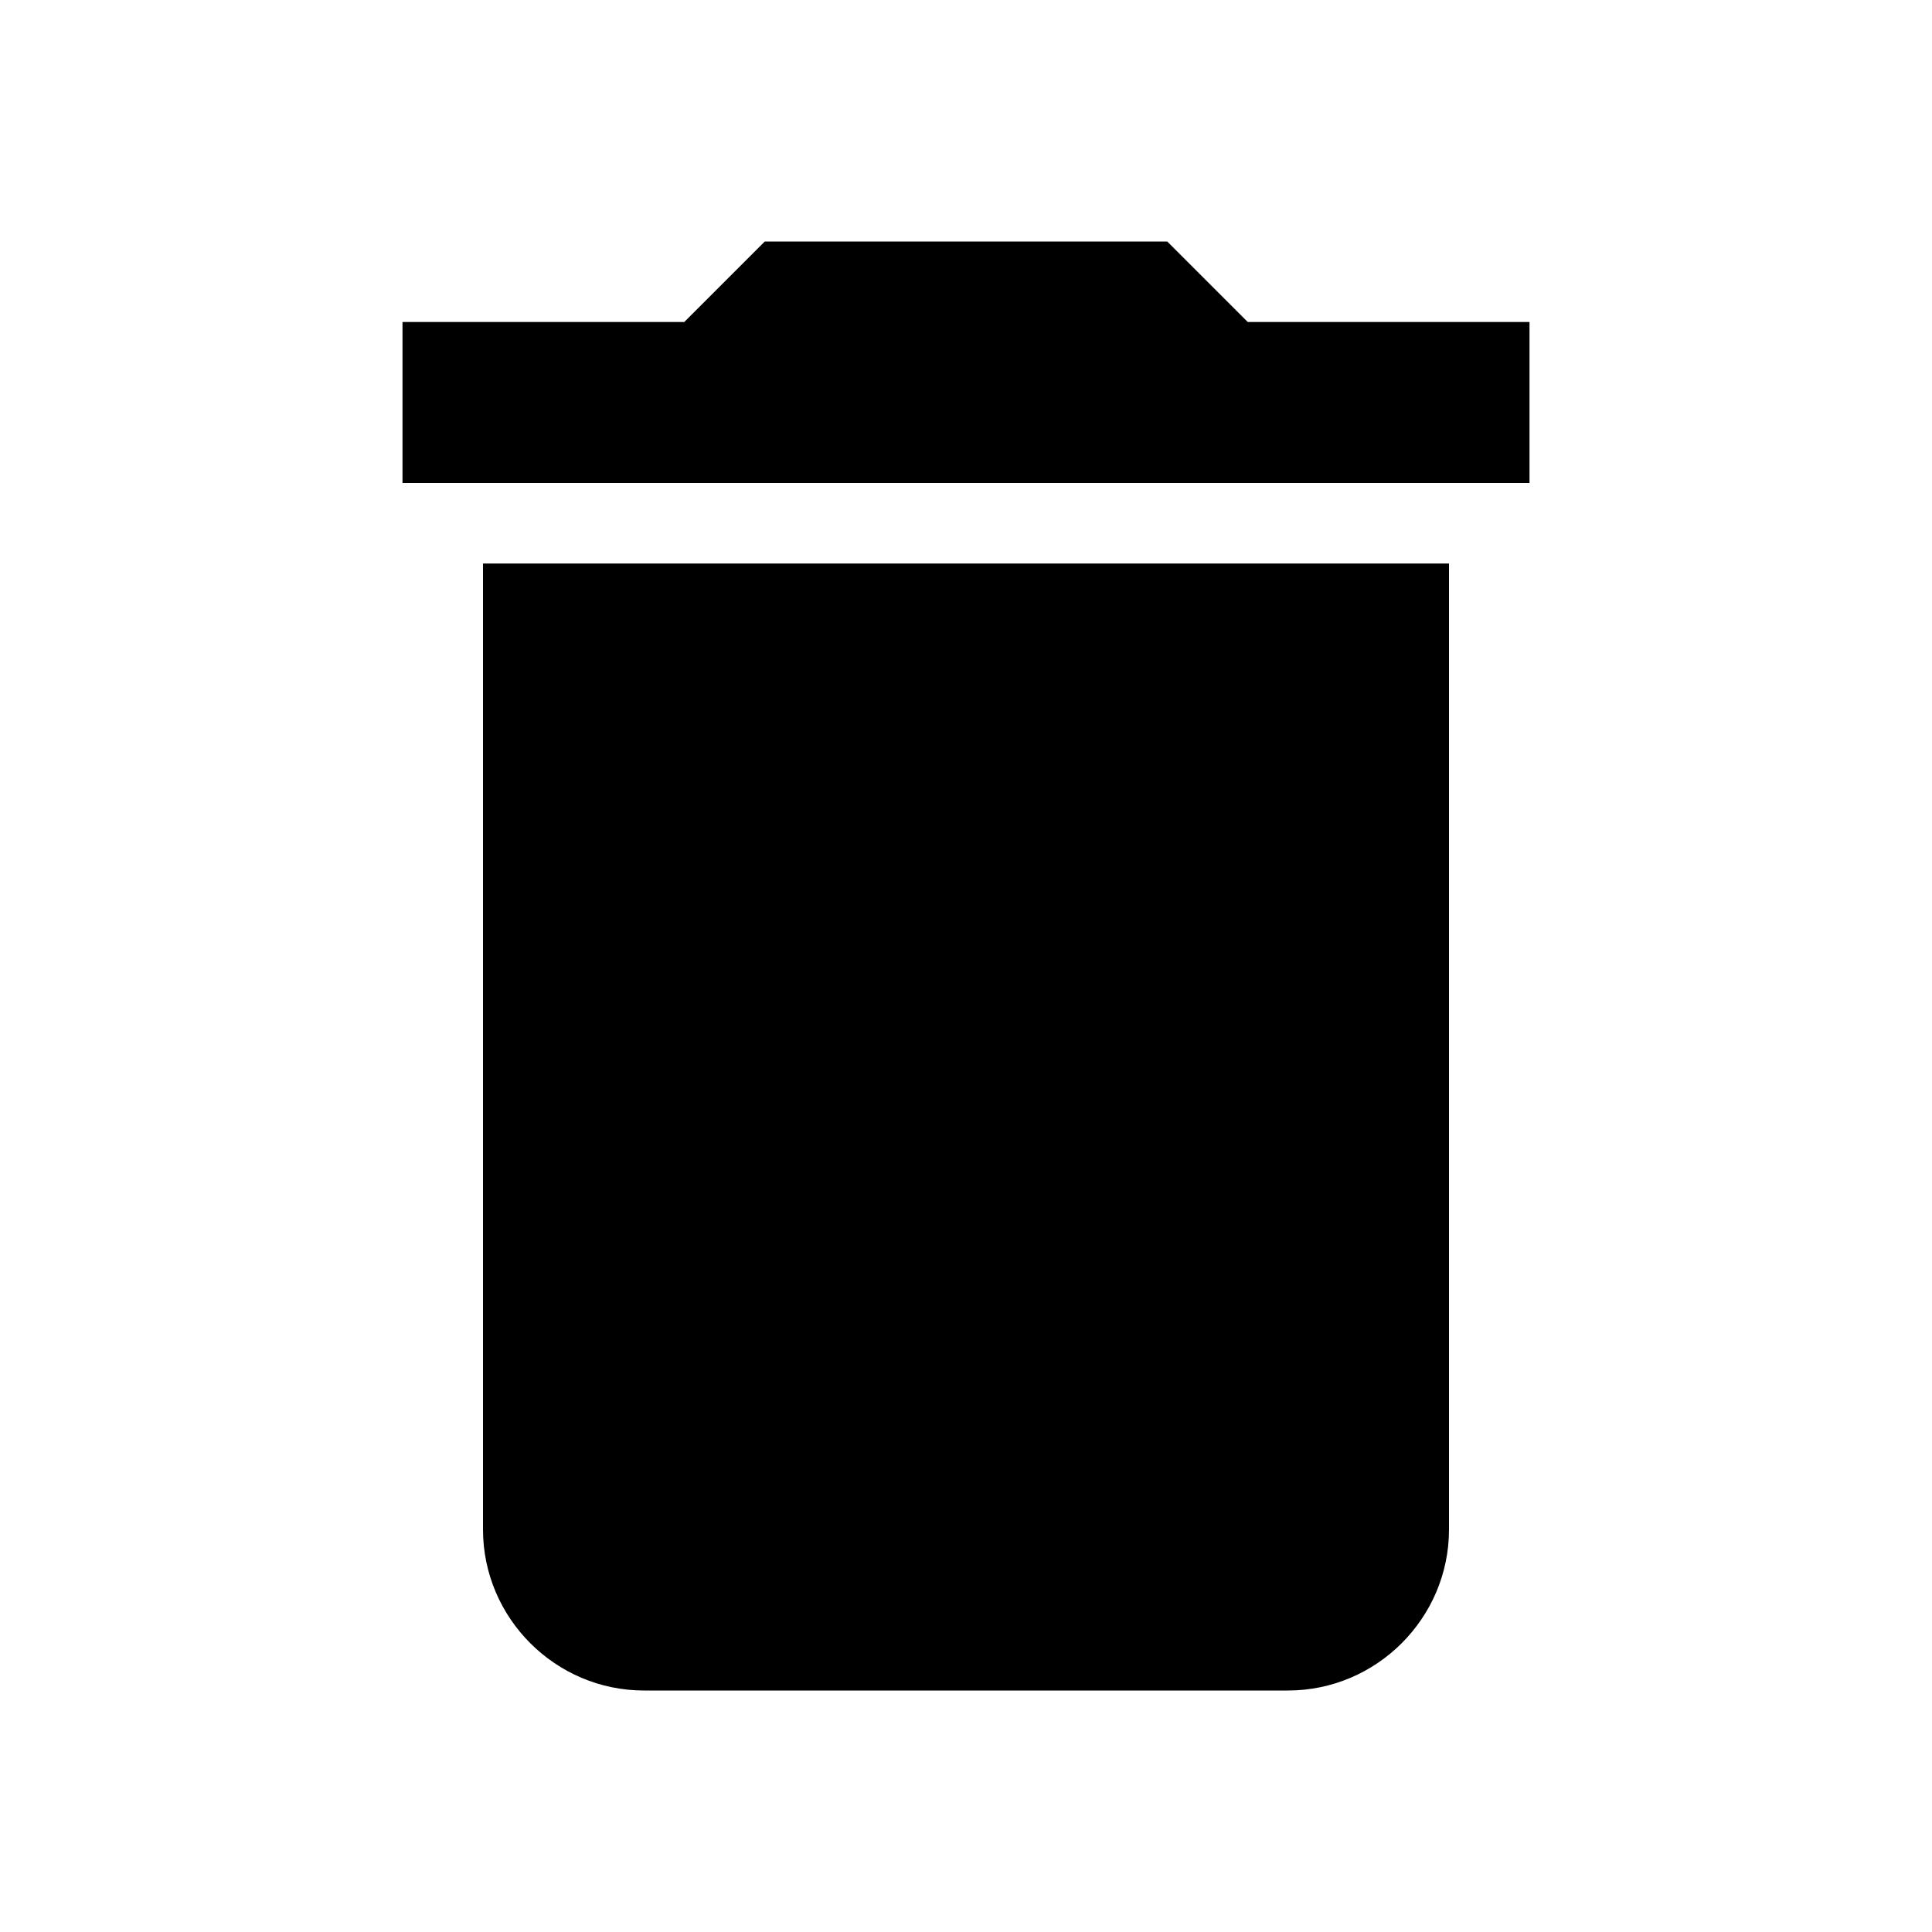
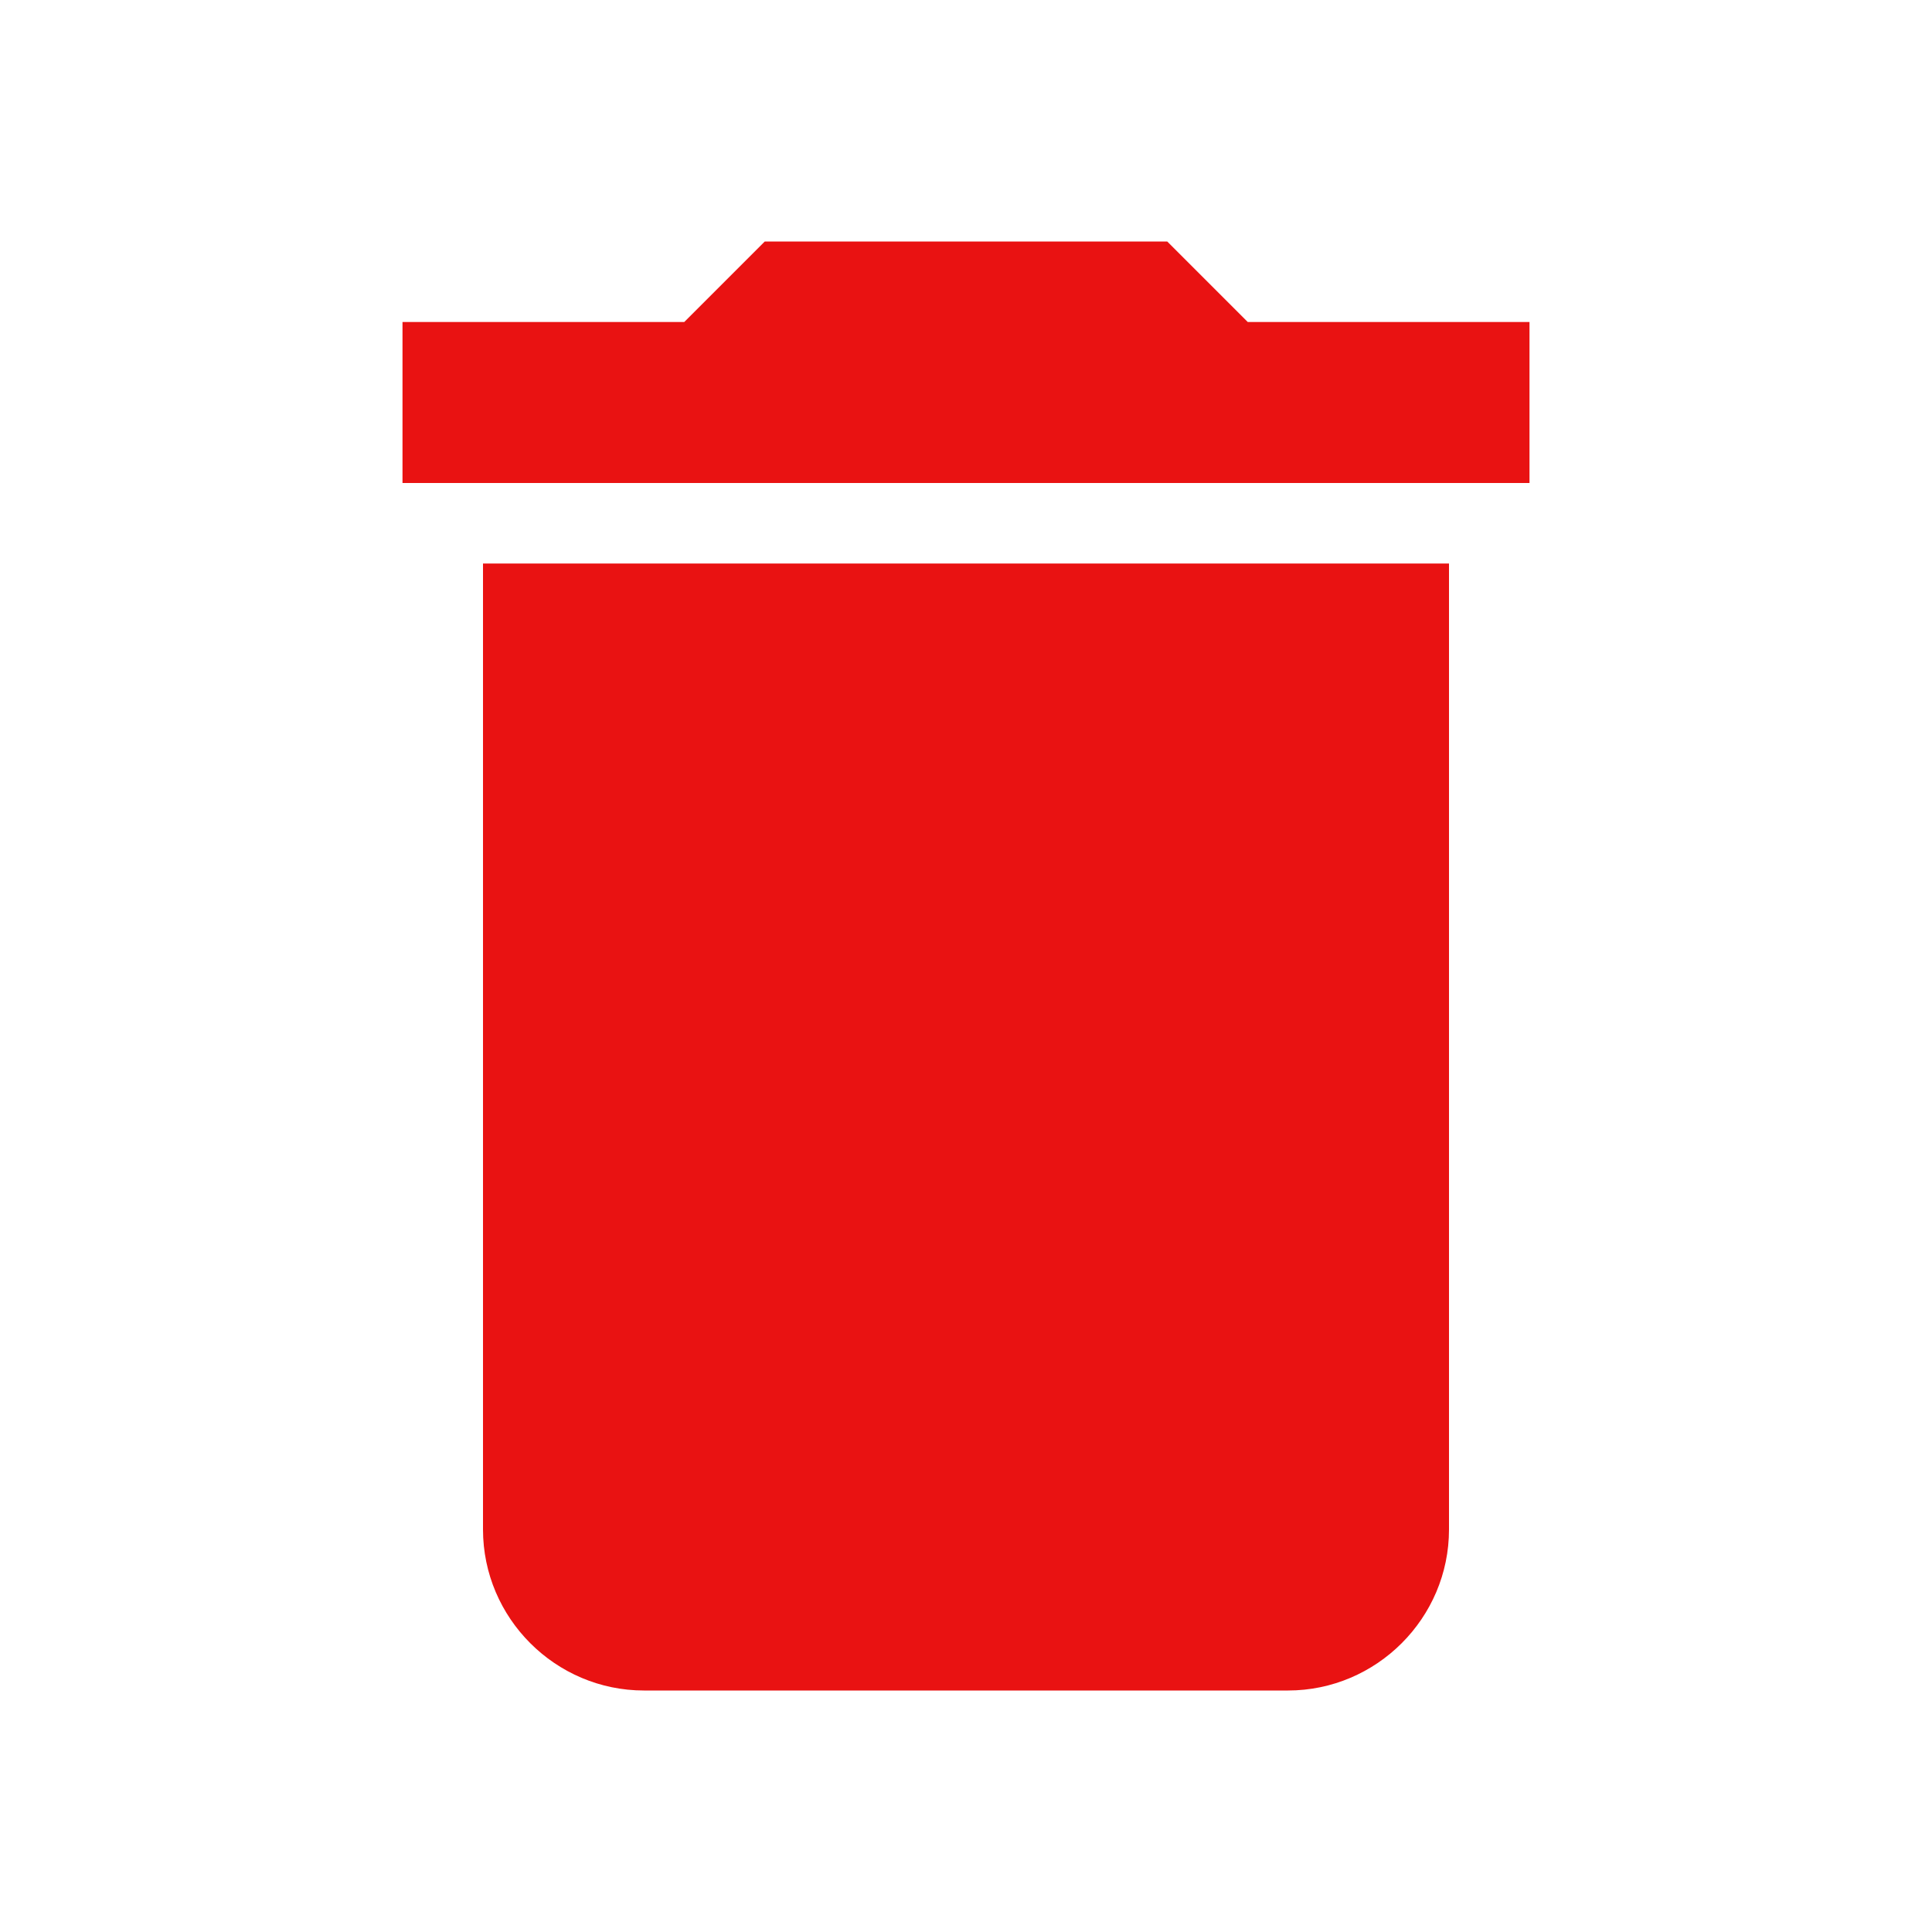
- <svg xmlns="http://www.w3.org/2000/svg" height="24" viewBox="0 0 24 24" width="24">
-   <path d="M0 0h24v24H0z" fill="none" />
-   <path d="M6 19c0 1.1.9 2 2 2h8c1.1 0 2-.9 2-2V7H6v12zM19 4h-3.5l-1-1h-5l-1 1H5v2h14V4z" />
+ <svg xmlns="http://www.w3.org/2000/svg" version="1.1" id="Calque_1" x="0px" y="0px" viewBox="0 0 24 24" style="enable-background:new 0 0 24 24;" xml:space="preserve">
+   <style type="text/css">
+ 	.st0{fill:none;}
+ 	.st1{fill:#E91212;}
+ </style>
+   <path class="st0" d="M0,0h24v24H0V0z" />
+   <path class="st1" d="M6,19c0,1.1,0.9,2,2,2h8c1.1,0,2-0.9,2-2V7H6V19z M19,4h-3.5l-1-1h-5l-1,1H5v2h14V4z" />
</svg>
